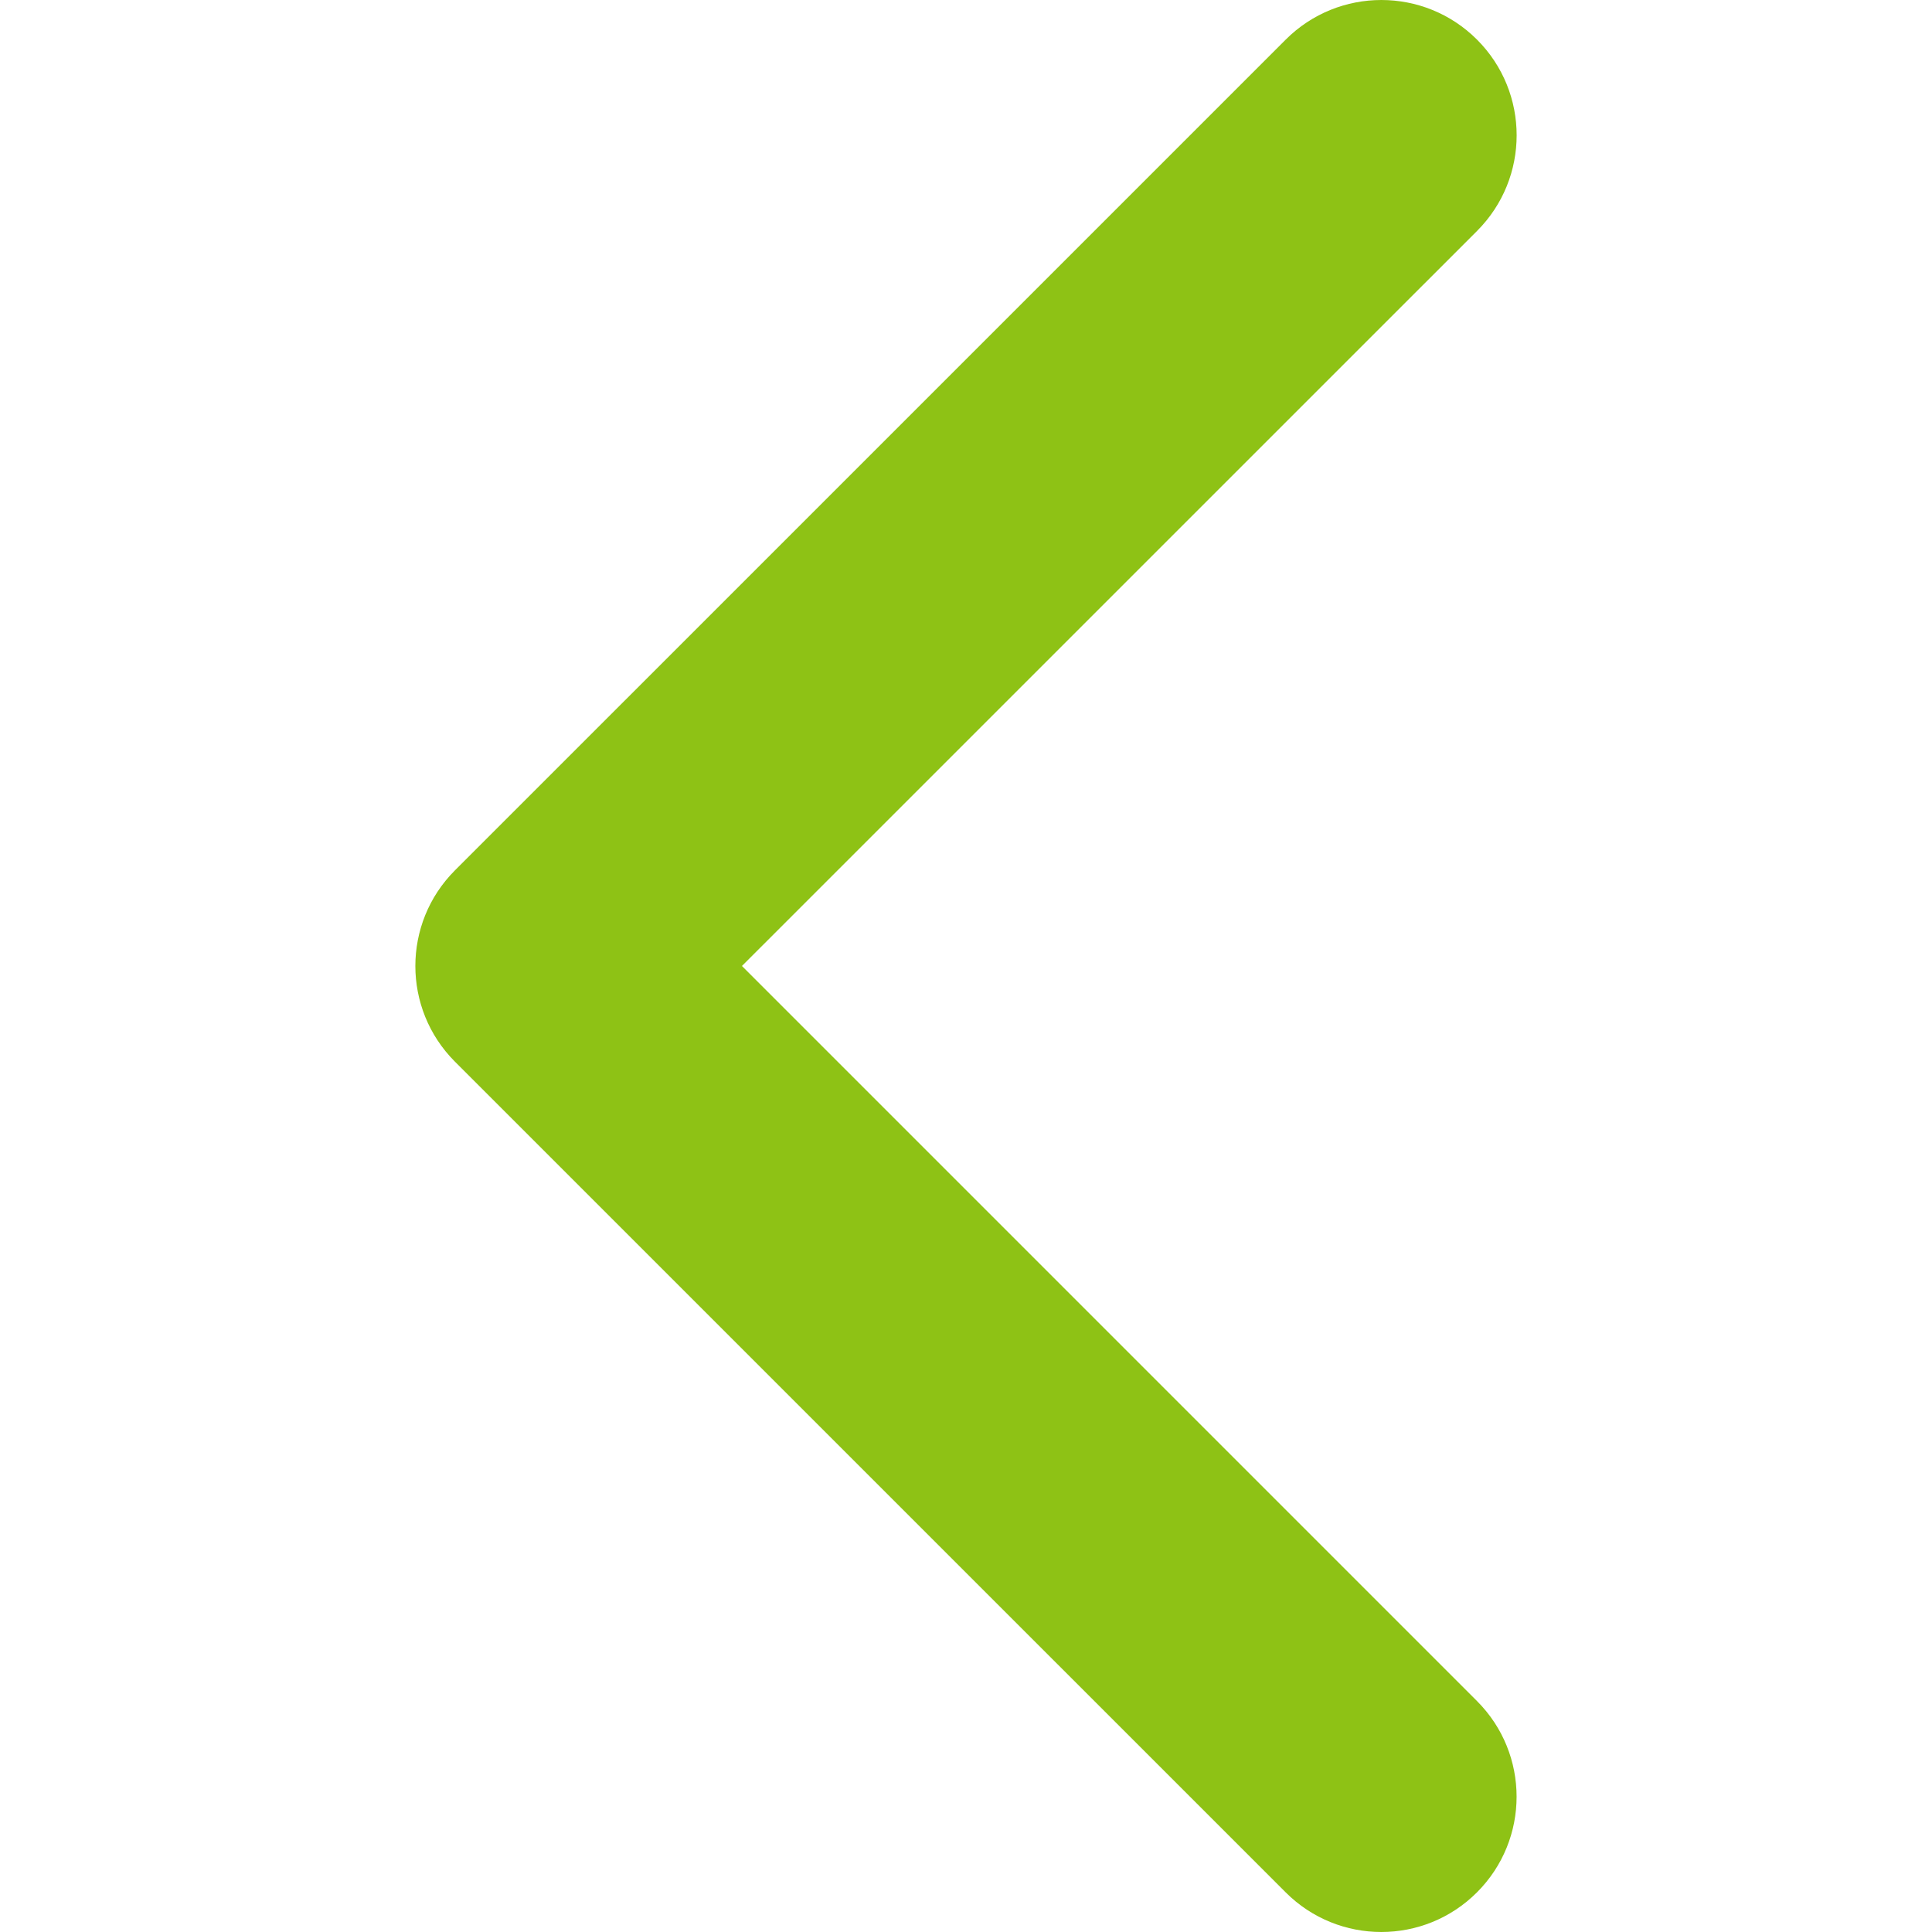
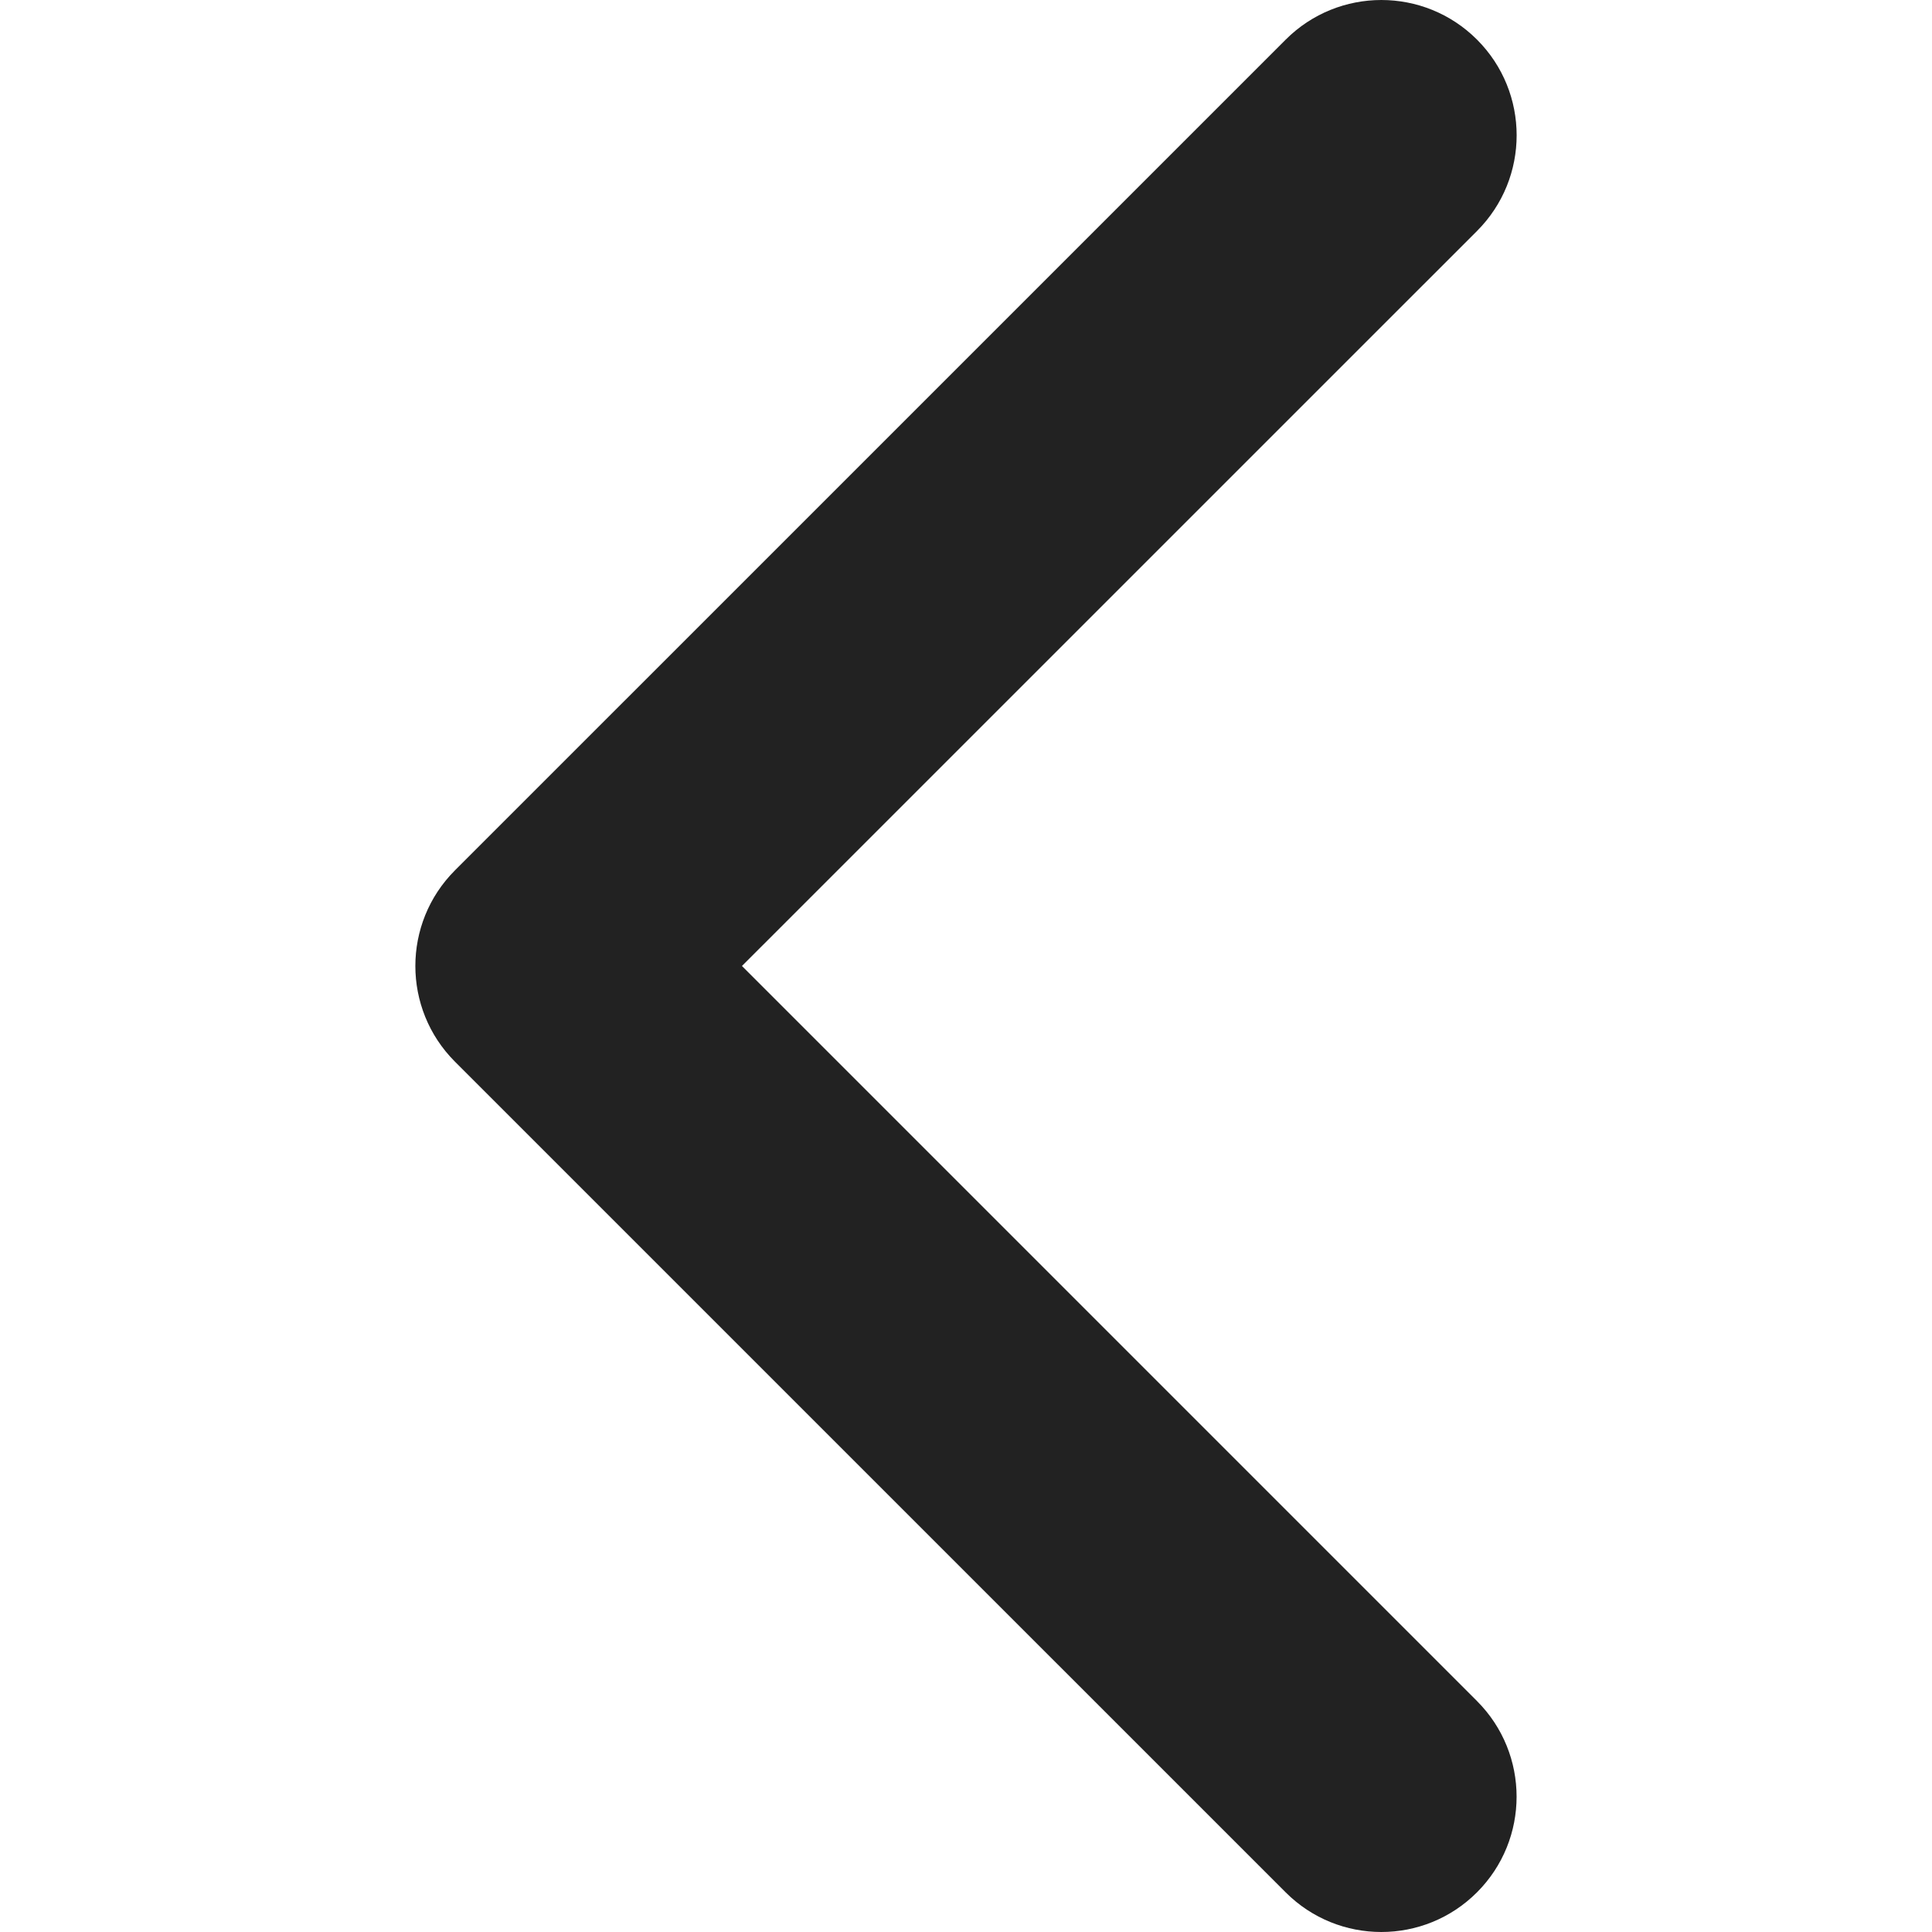
<svg xmlns="http://www.w3.org/2000/svg" version="1.1" id="Capa_1" x="0px" y="0px" width="451.847px" height="451.847px" viewBox="0 0 451.847 451.847" style="enable-background:new 0 0 451.847 451.847;" xml:space="preserve">
  <g>
-     <path d="M97.141,225.92c0-8.095,3.091-16.192,9.259-22.366L300.689,9.27c12.359-12.359,32.397-12.359,44.751,0   c12.354,12.354,12.354,32.388,0,44.748L173.525,225.92l171.903,171.909c12.354,12.354,12.354,32.391,0,44.744   c-12.354,12.365-32.386,12.365-44.745,0l-194.29-194.281C100.226,242.115,97.141,234.018,97.141,225.92z" fill="#8ec215" />
+     <path d="M97.141,225.92c0-8.095,3.091-16.192,9.259-22.366L300.689,9.27c12.359-12.359,32.397-12.359,44.751,0   c12.354,12.354,12.354,32.388,0,44.748L173.525,225.92l171.903,171.909c12.354,12.354,12.354,32.391,0,44.744   c-12.354,12.365-32.386,12.365-44.745,0l-194.29-194.281C100.226,242.115,97.141,234.018,97.141,225.92z" fill="#222222" />
  </g>
</svg>
